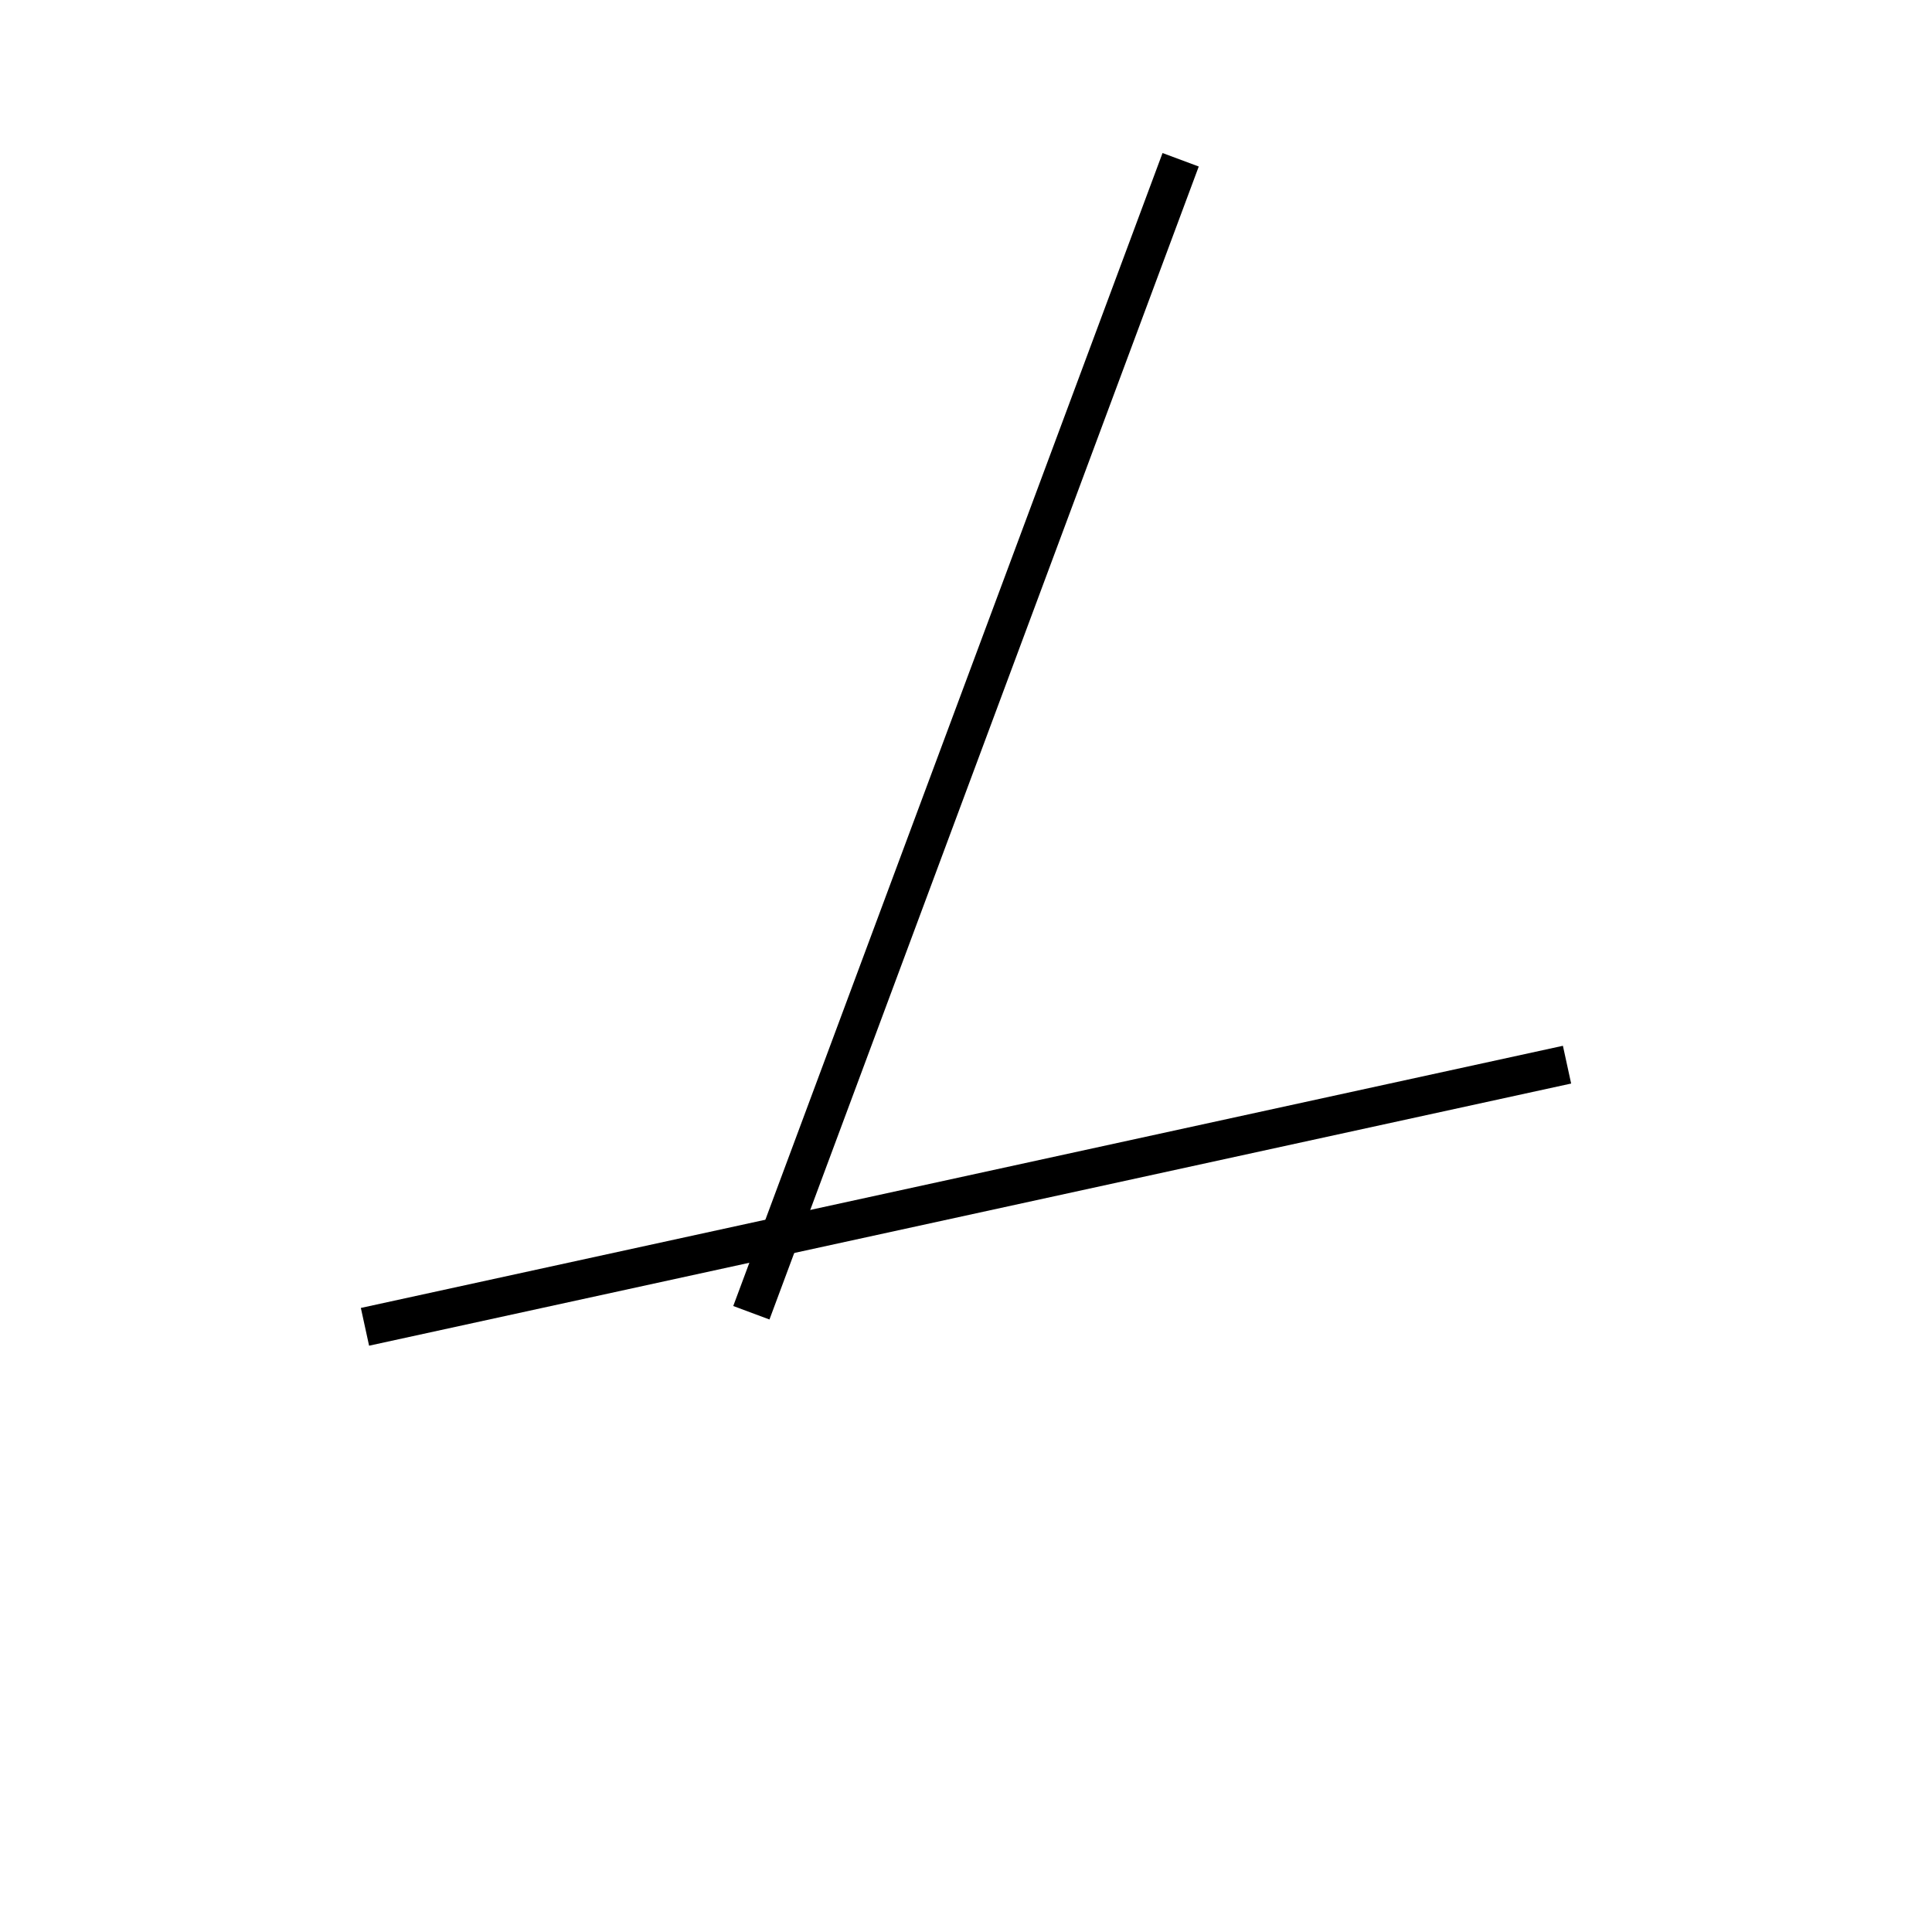
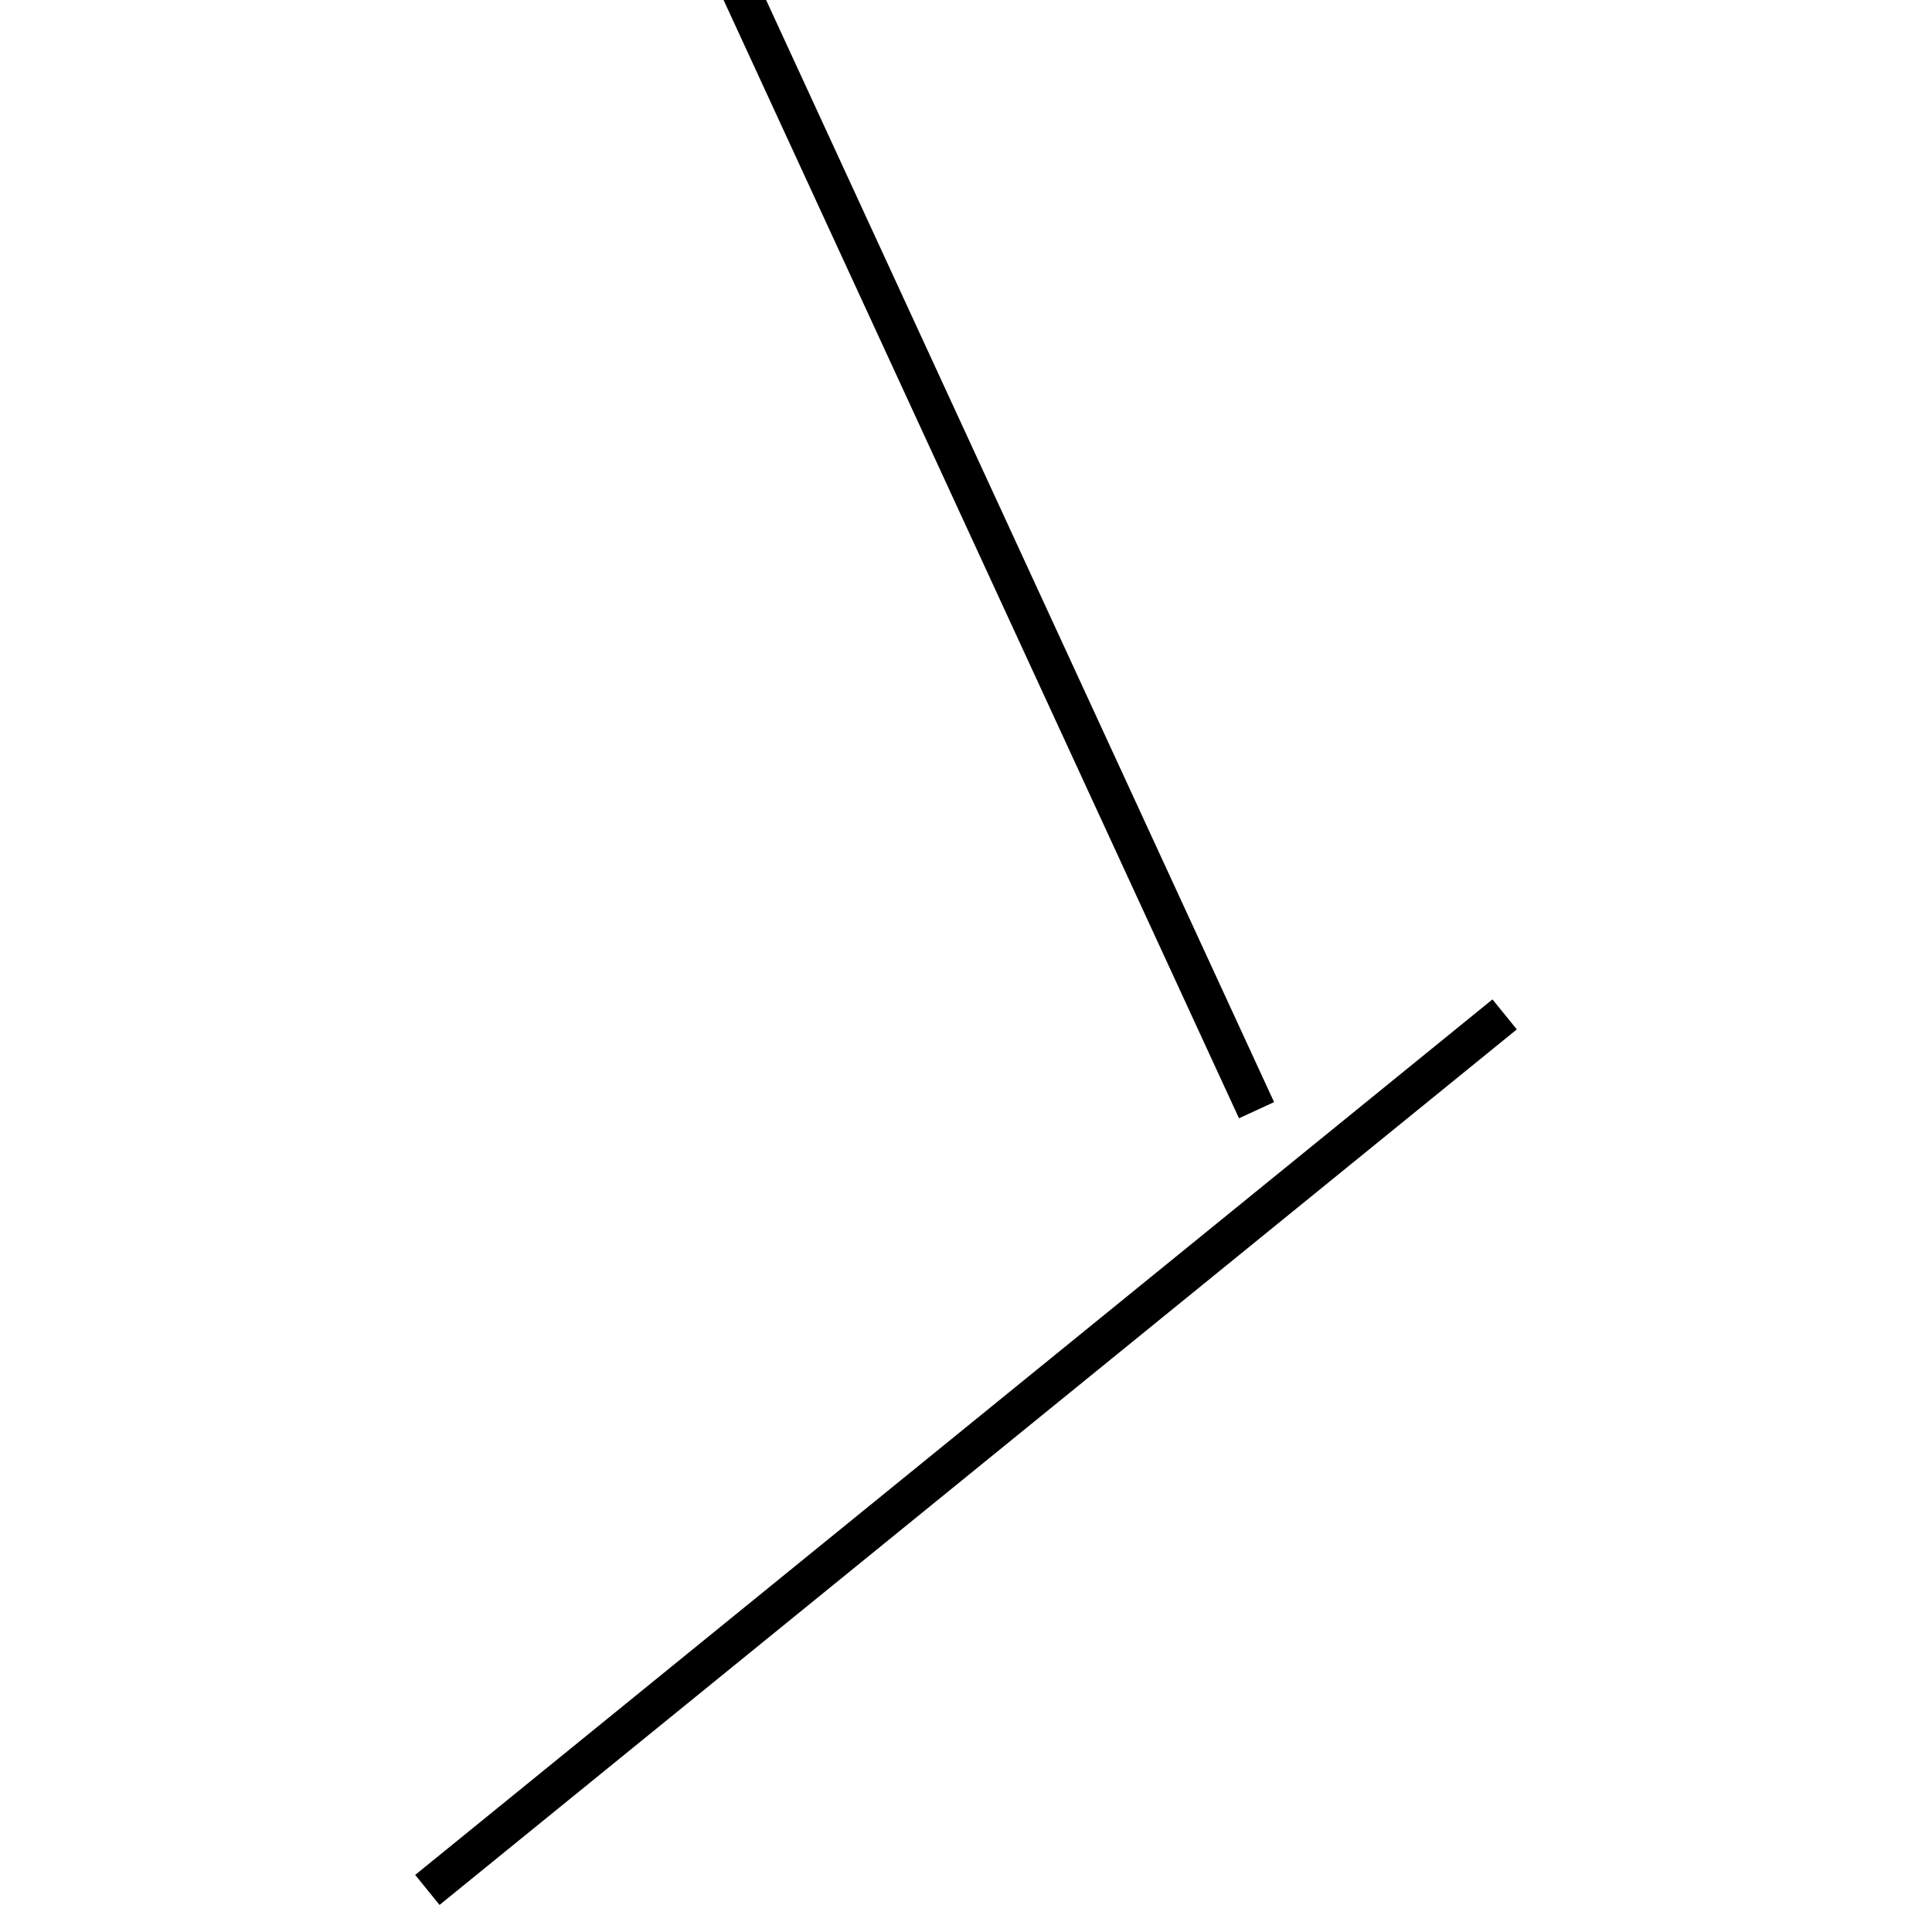
<svg xmlns="http://www.w3.org/2000/svg" height="100" width="100">
-   <line x1="81.109" y1="55.107" x2="18.891" y2="68.676" stroke-width="2" stroke="black" />
-   <line x1="61.11" y1="8.27" x2="38.89" y2="67.948" stroke-width="2" stroke="black" />
+   <line x1="77.88" y1="52.505" x2="22.12" y2="97.822" stroke-width="2" stroke="black" />
+   <line x1="34.962" y1="-7.791" x2="65.038" y2="57.464" stroke-width="2" stroke="black" />
</svg>
